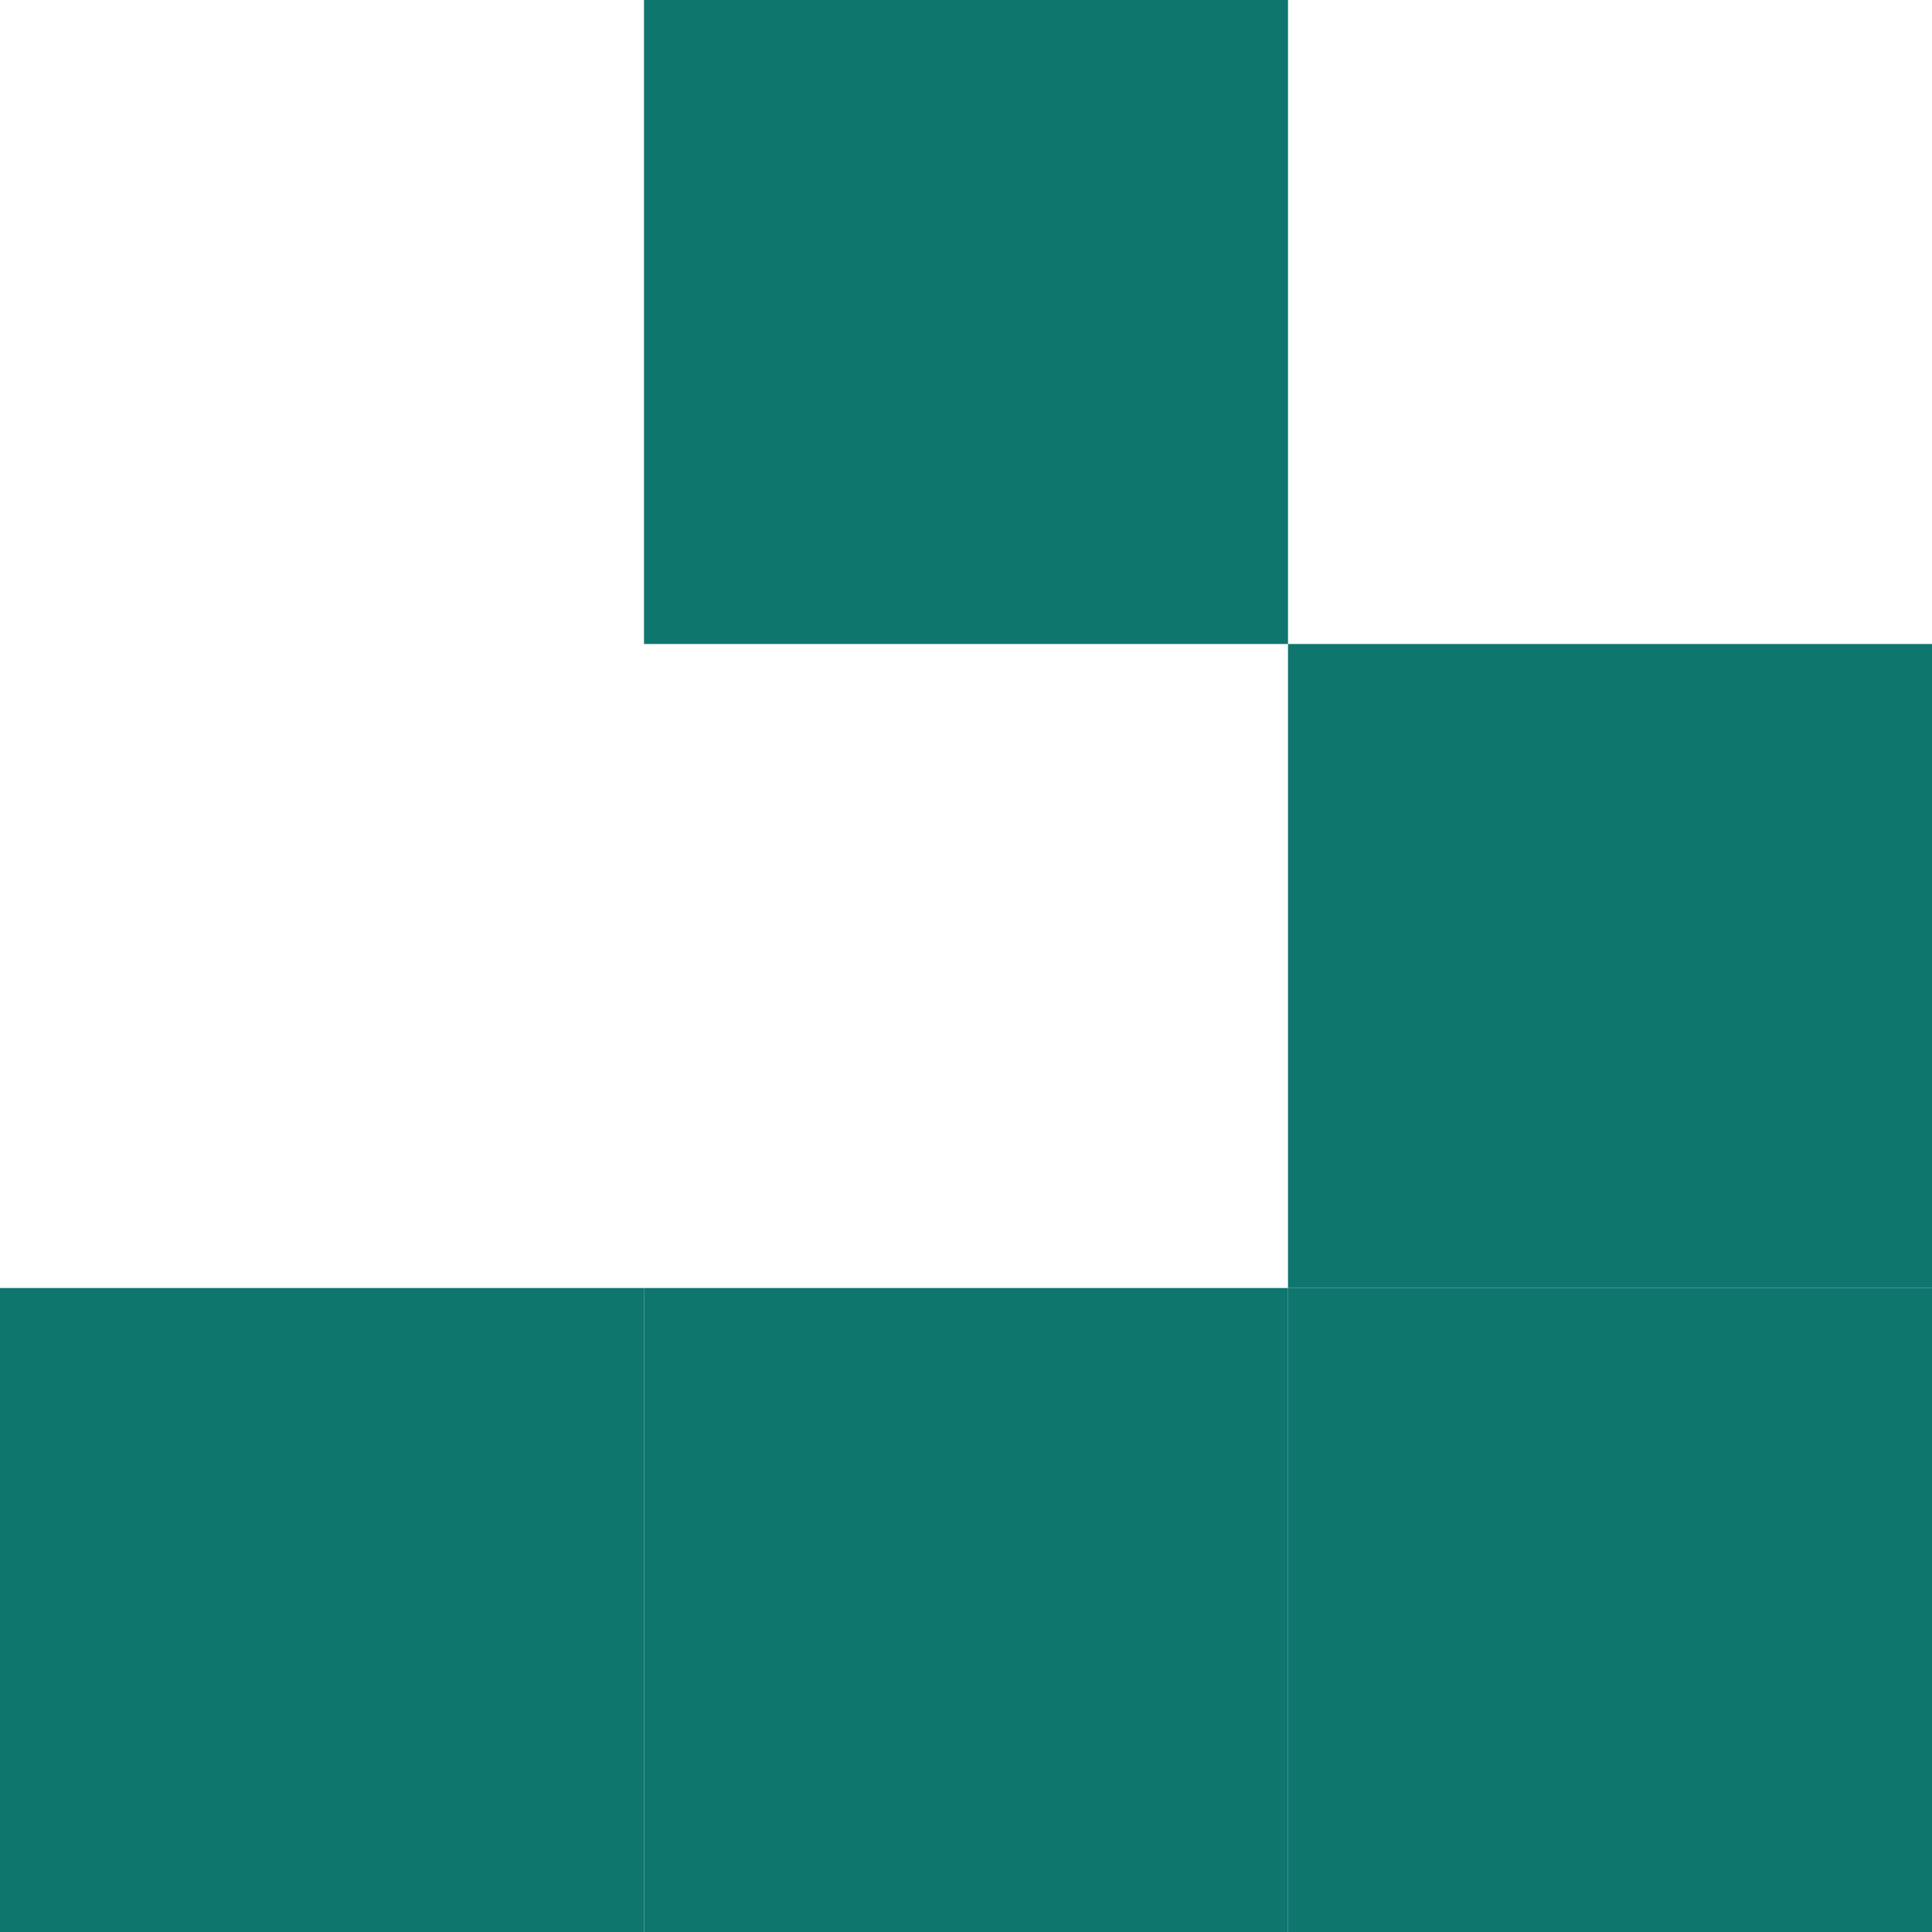
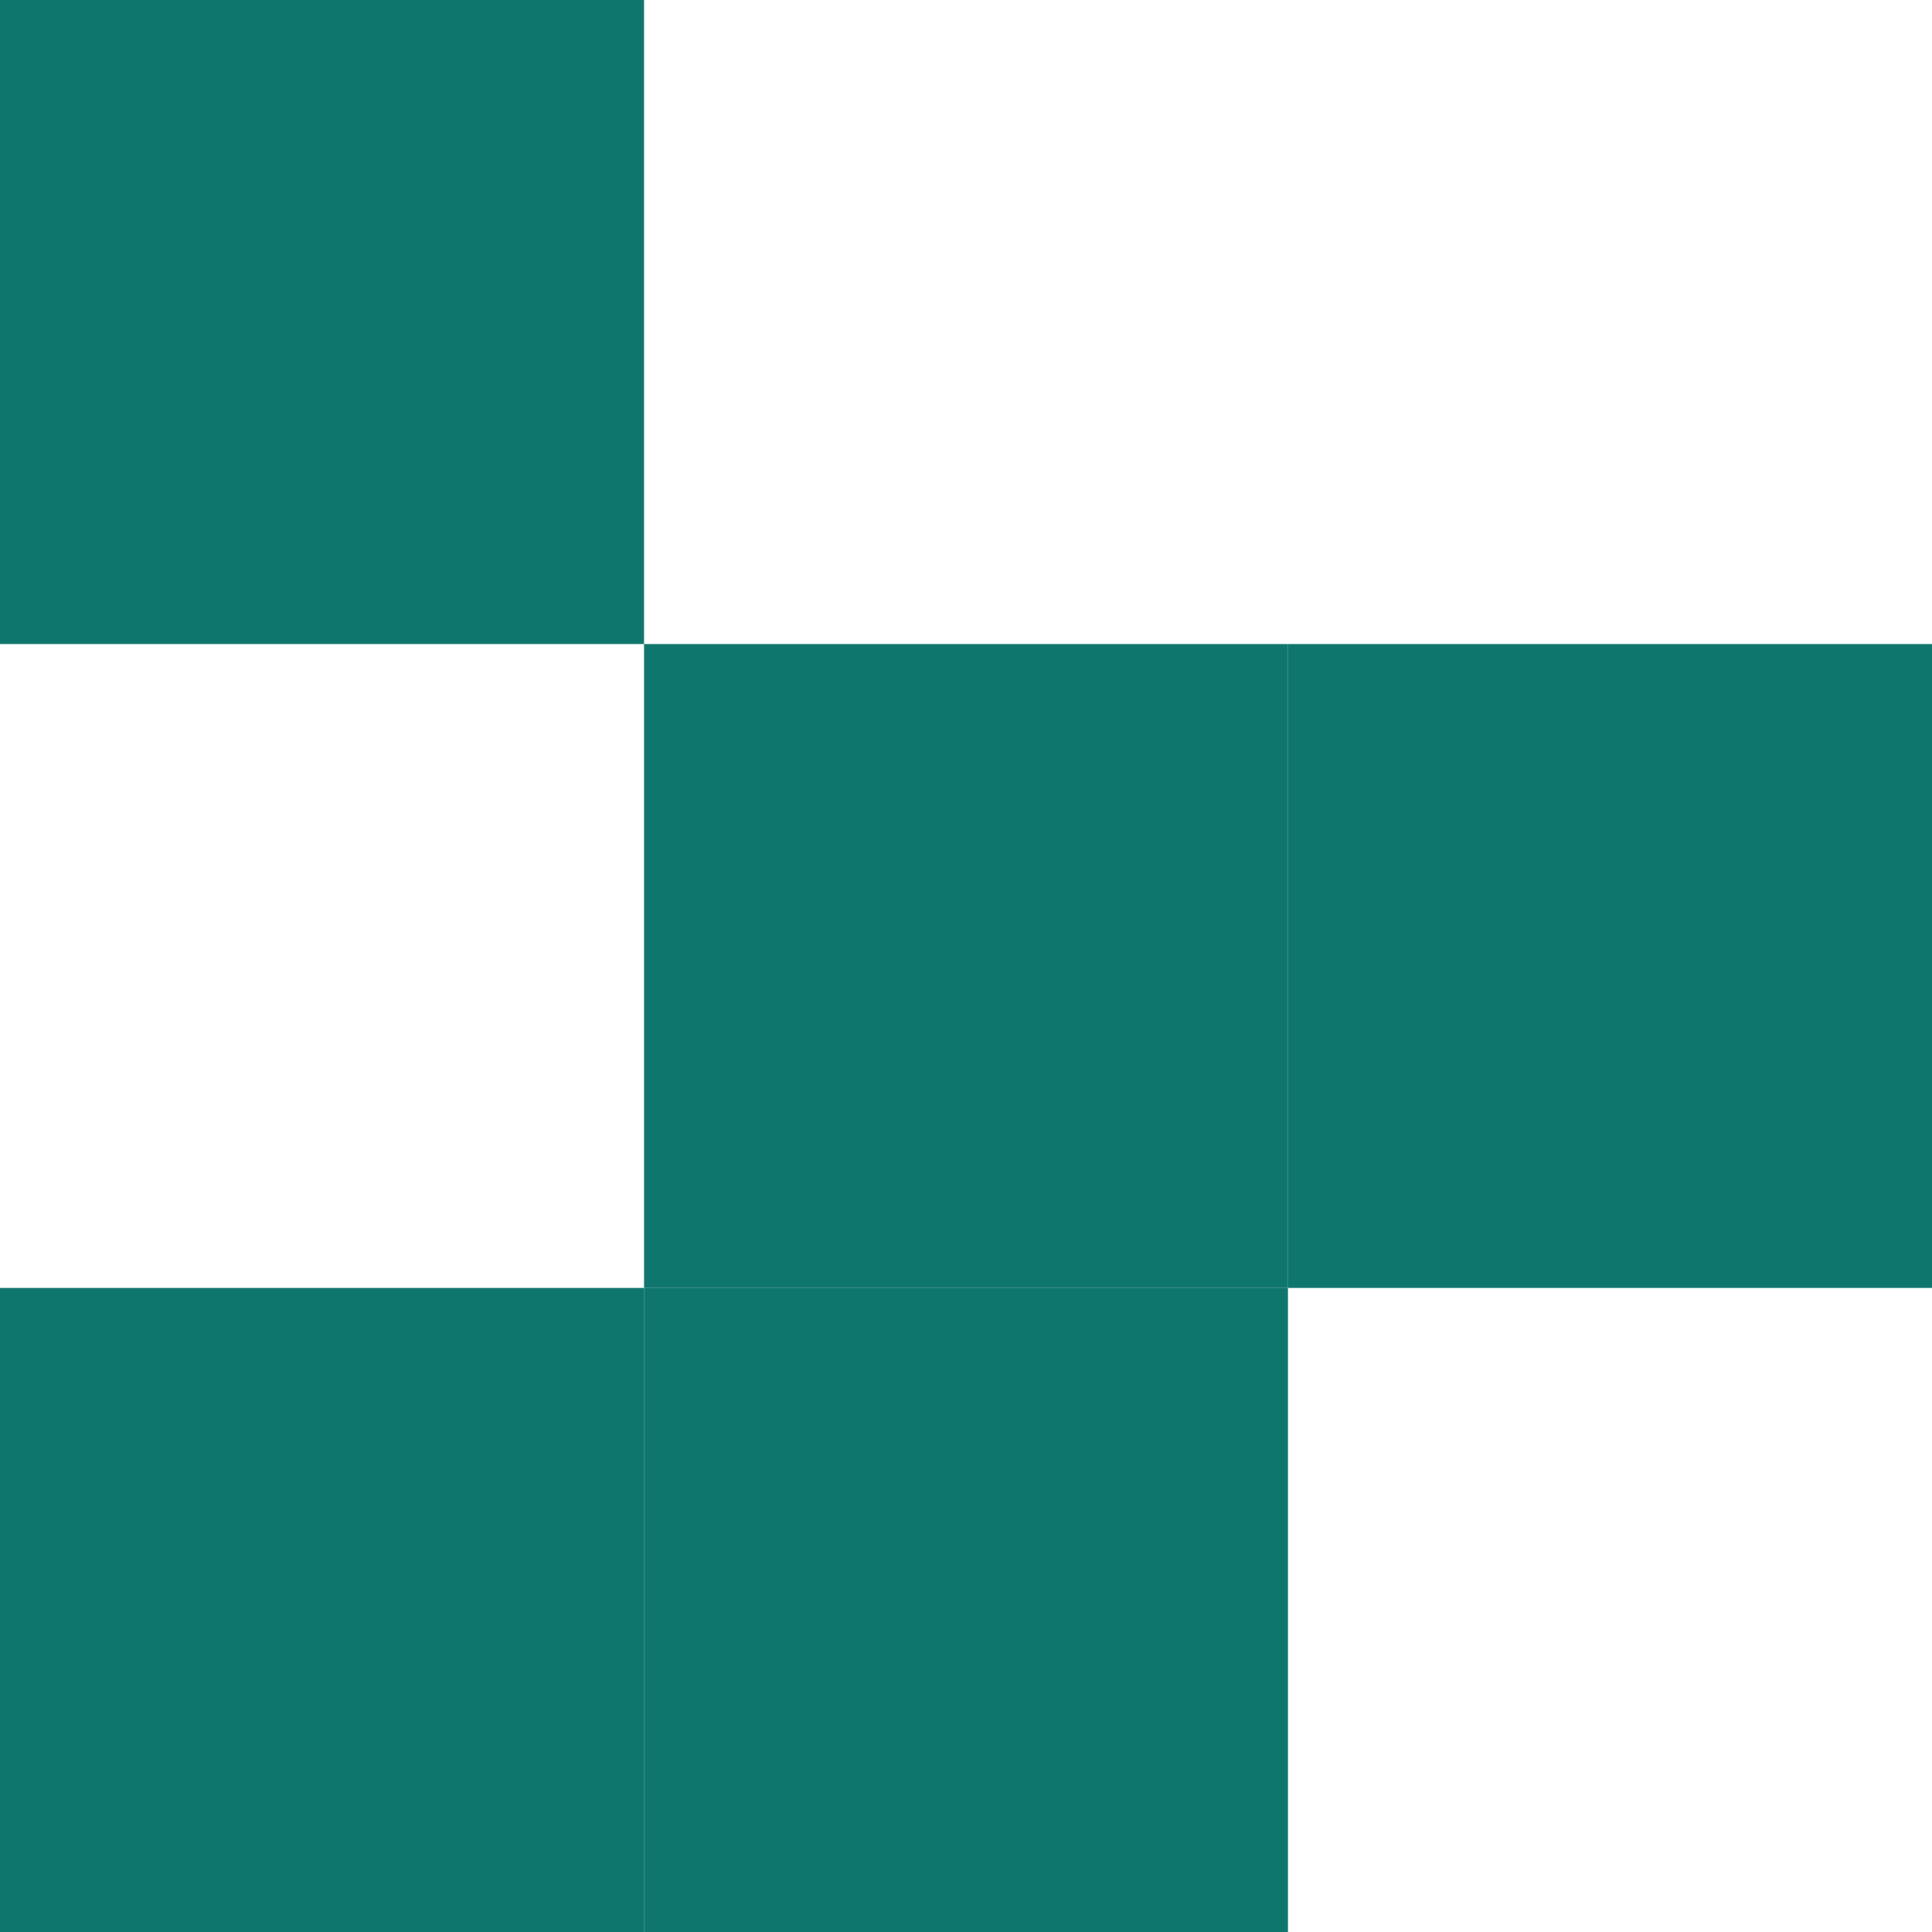
<svg xmlns="http://www.w3.org/2000/svg" width="846" height="846" viewBox="0 0 846 846" fill="none">
  <rect y="564" width="282" height="282" fill="#0F766E" />
-   <rect x="282" width="282" height="282" fill="#0F766E" />
+   <rect width="282" height="282" fill="#0F766E" />
  <rect x="564" y="282" width="282" height="282" fill="#0F766E" />
-   <rect x="564" y="564" width="282" height="282" fill="#0F766E" />
+   <rect x="282" y="282" width="282" height="282" fill="#0F766E" />
  <rect x="282" y="564" width="282" height="282" fill="#0F766E" />
</svg>
